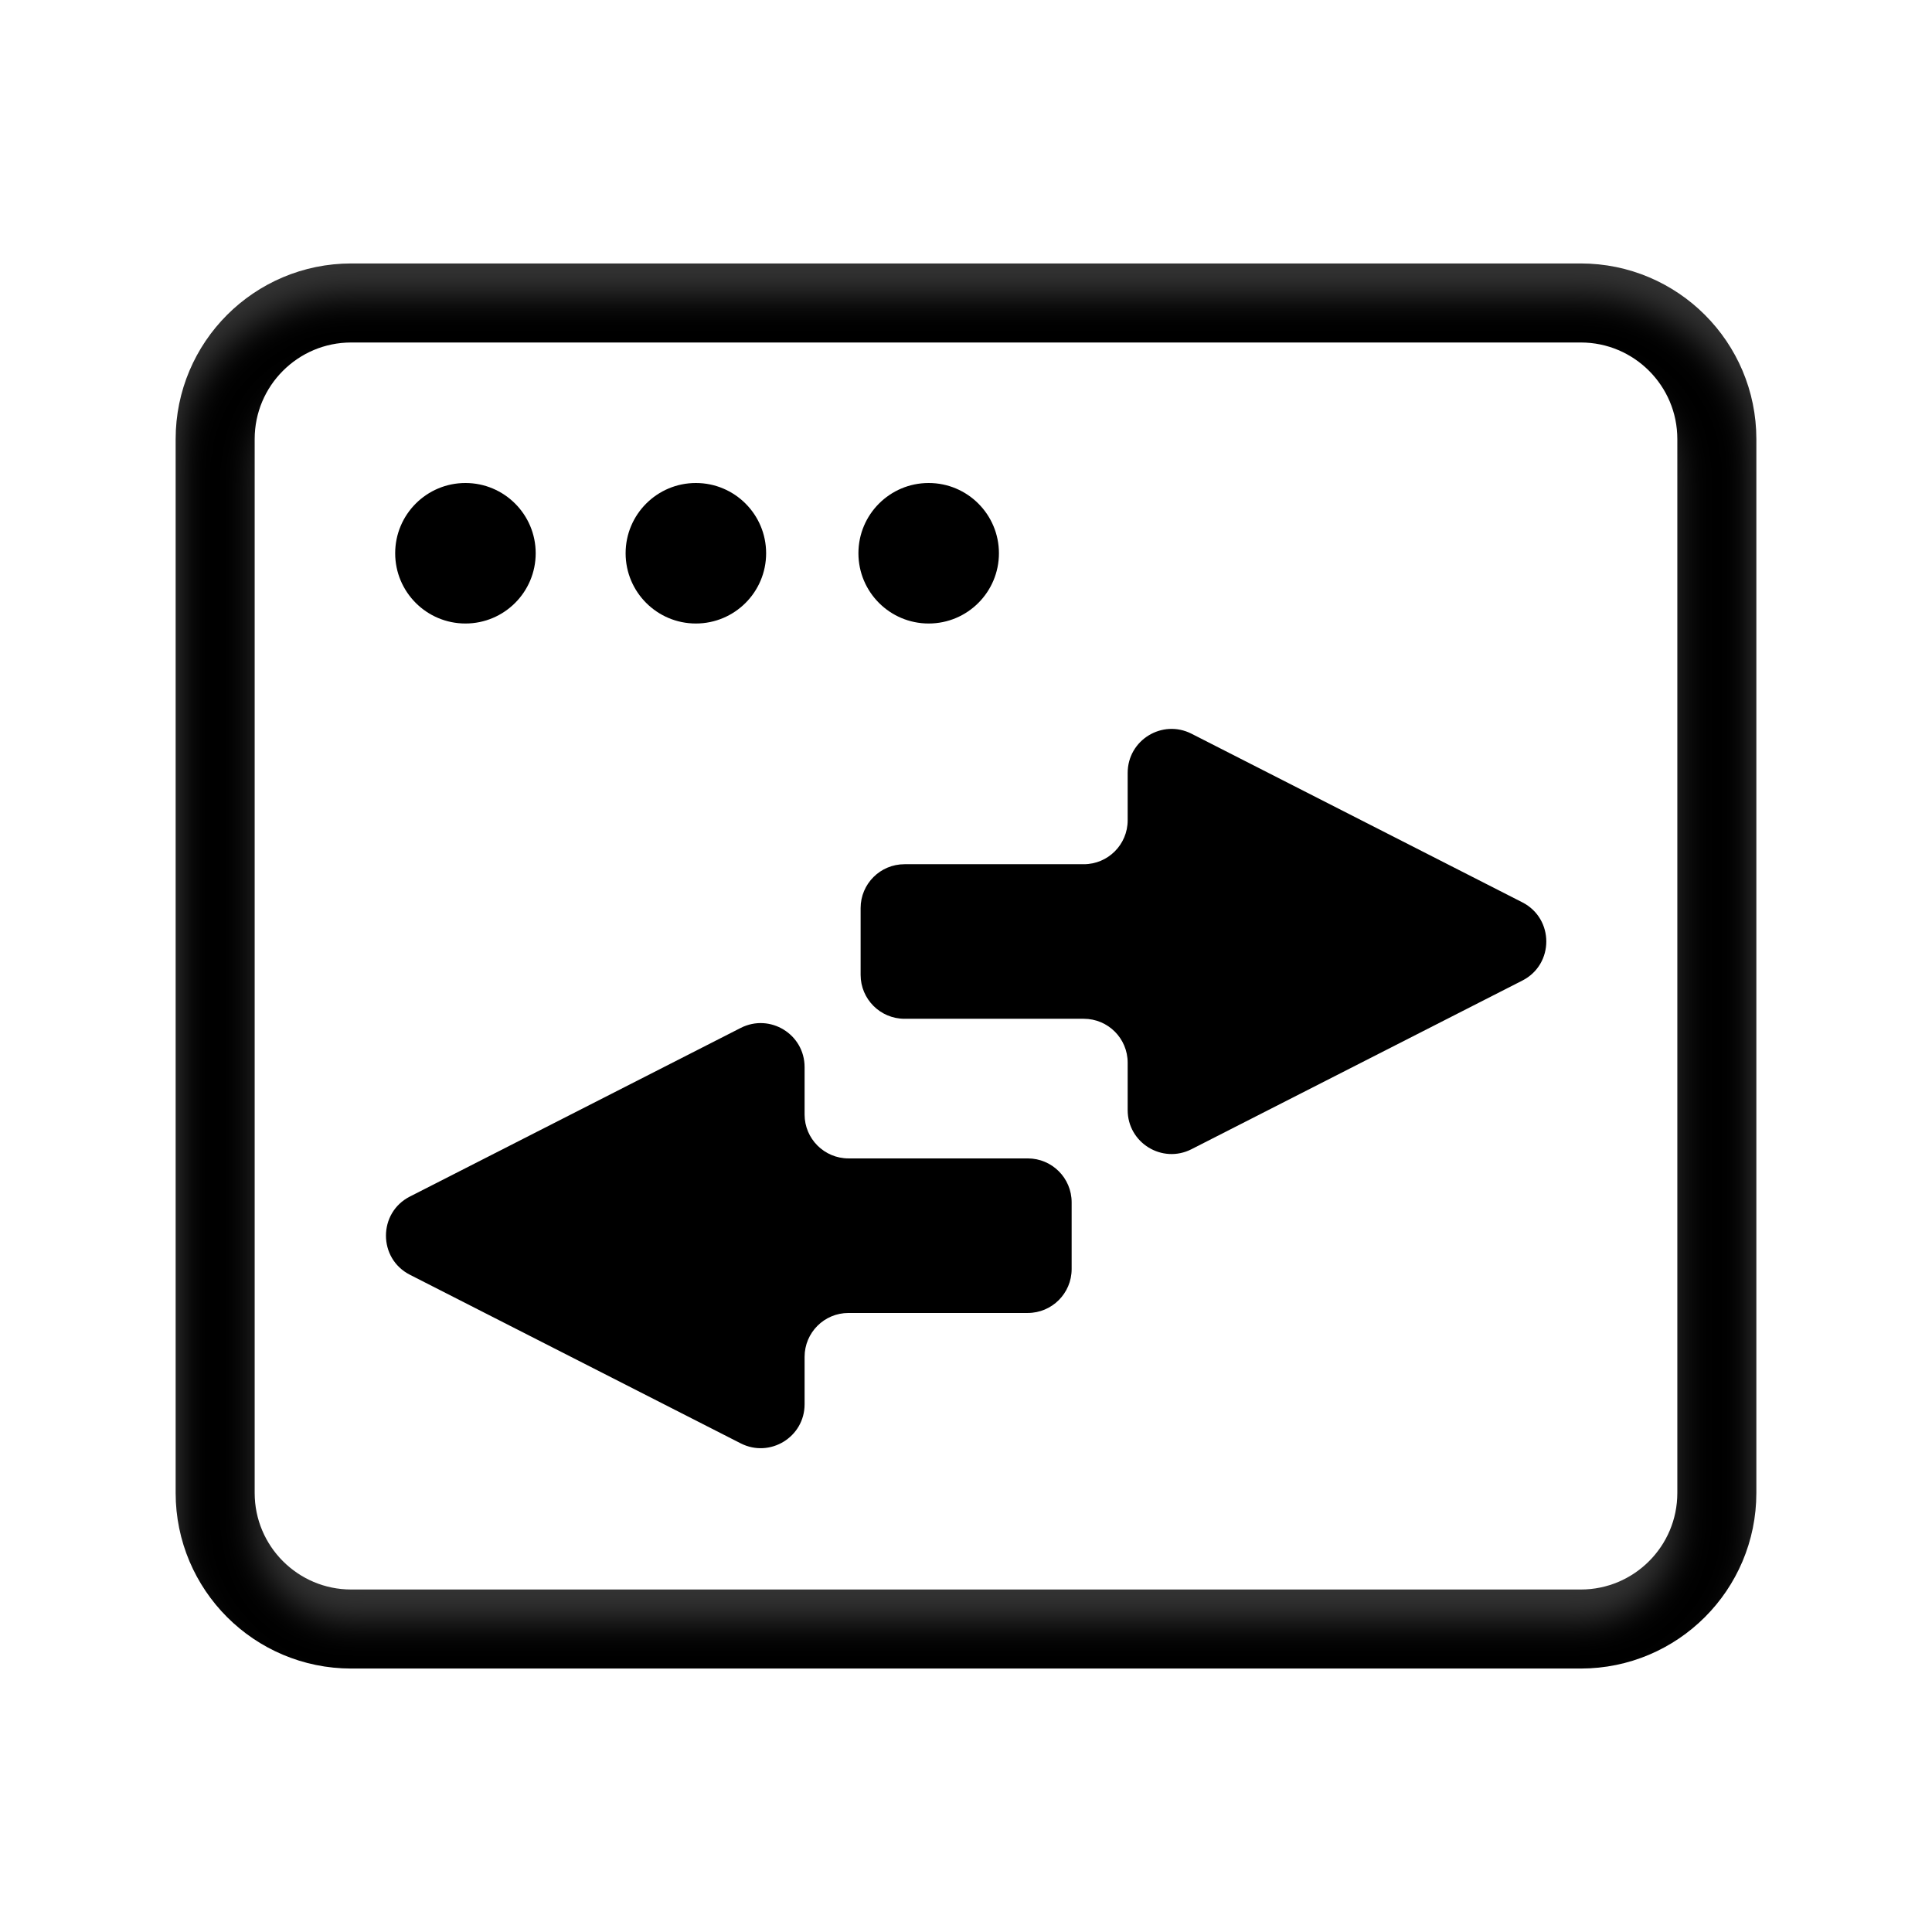
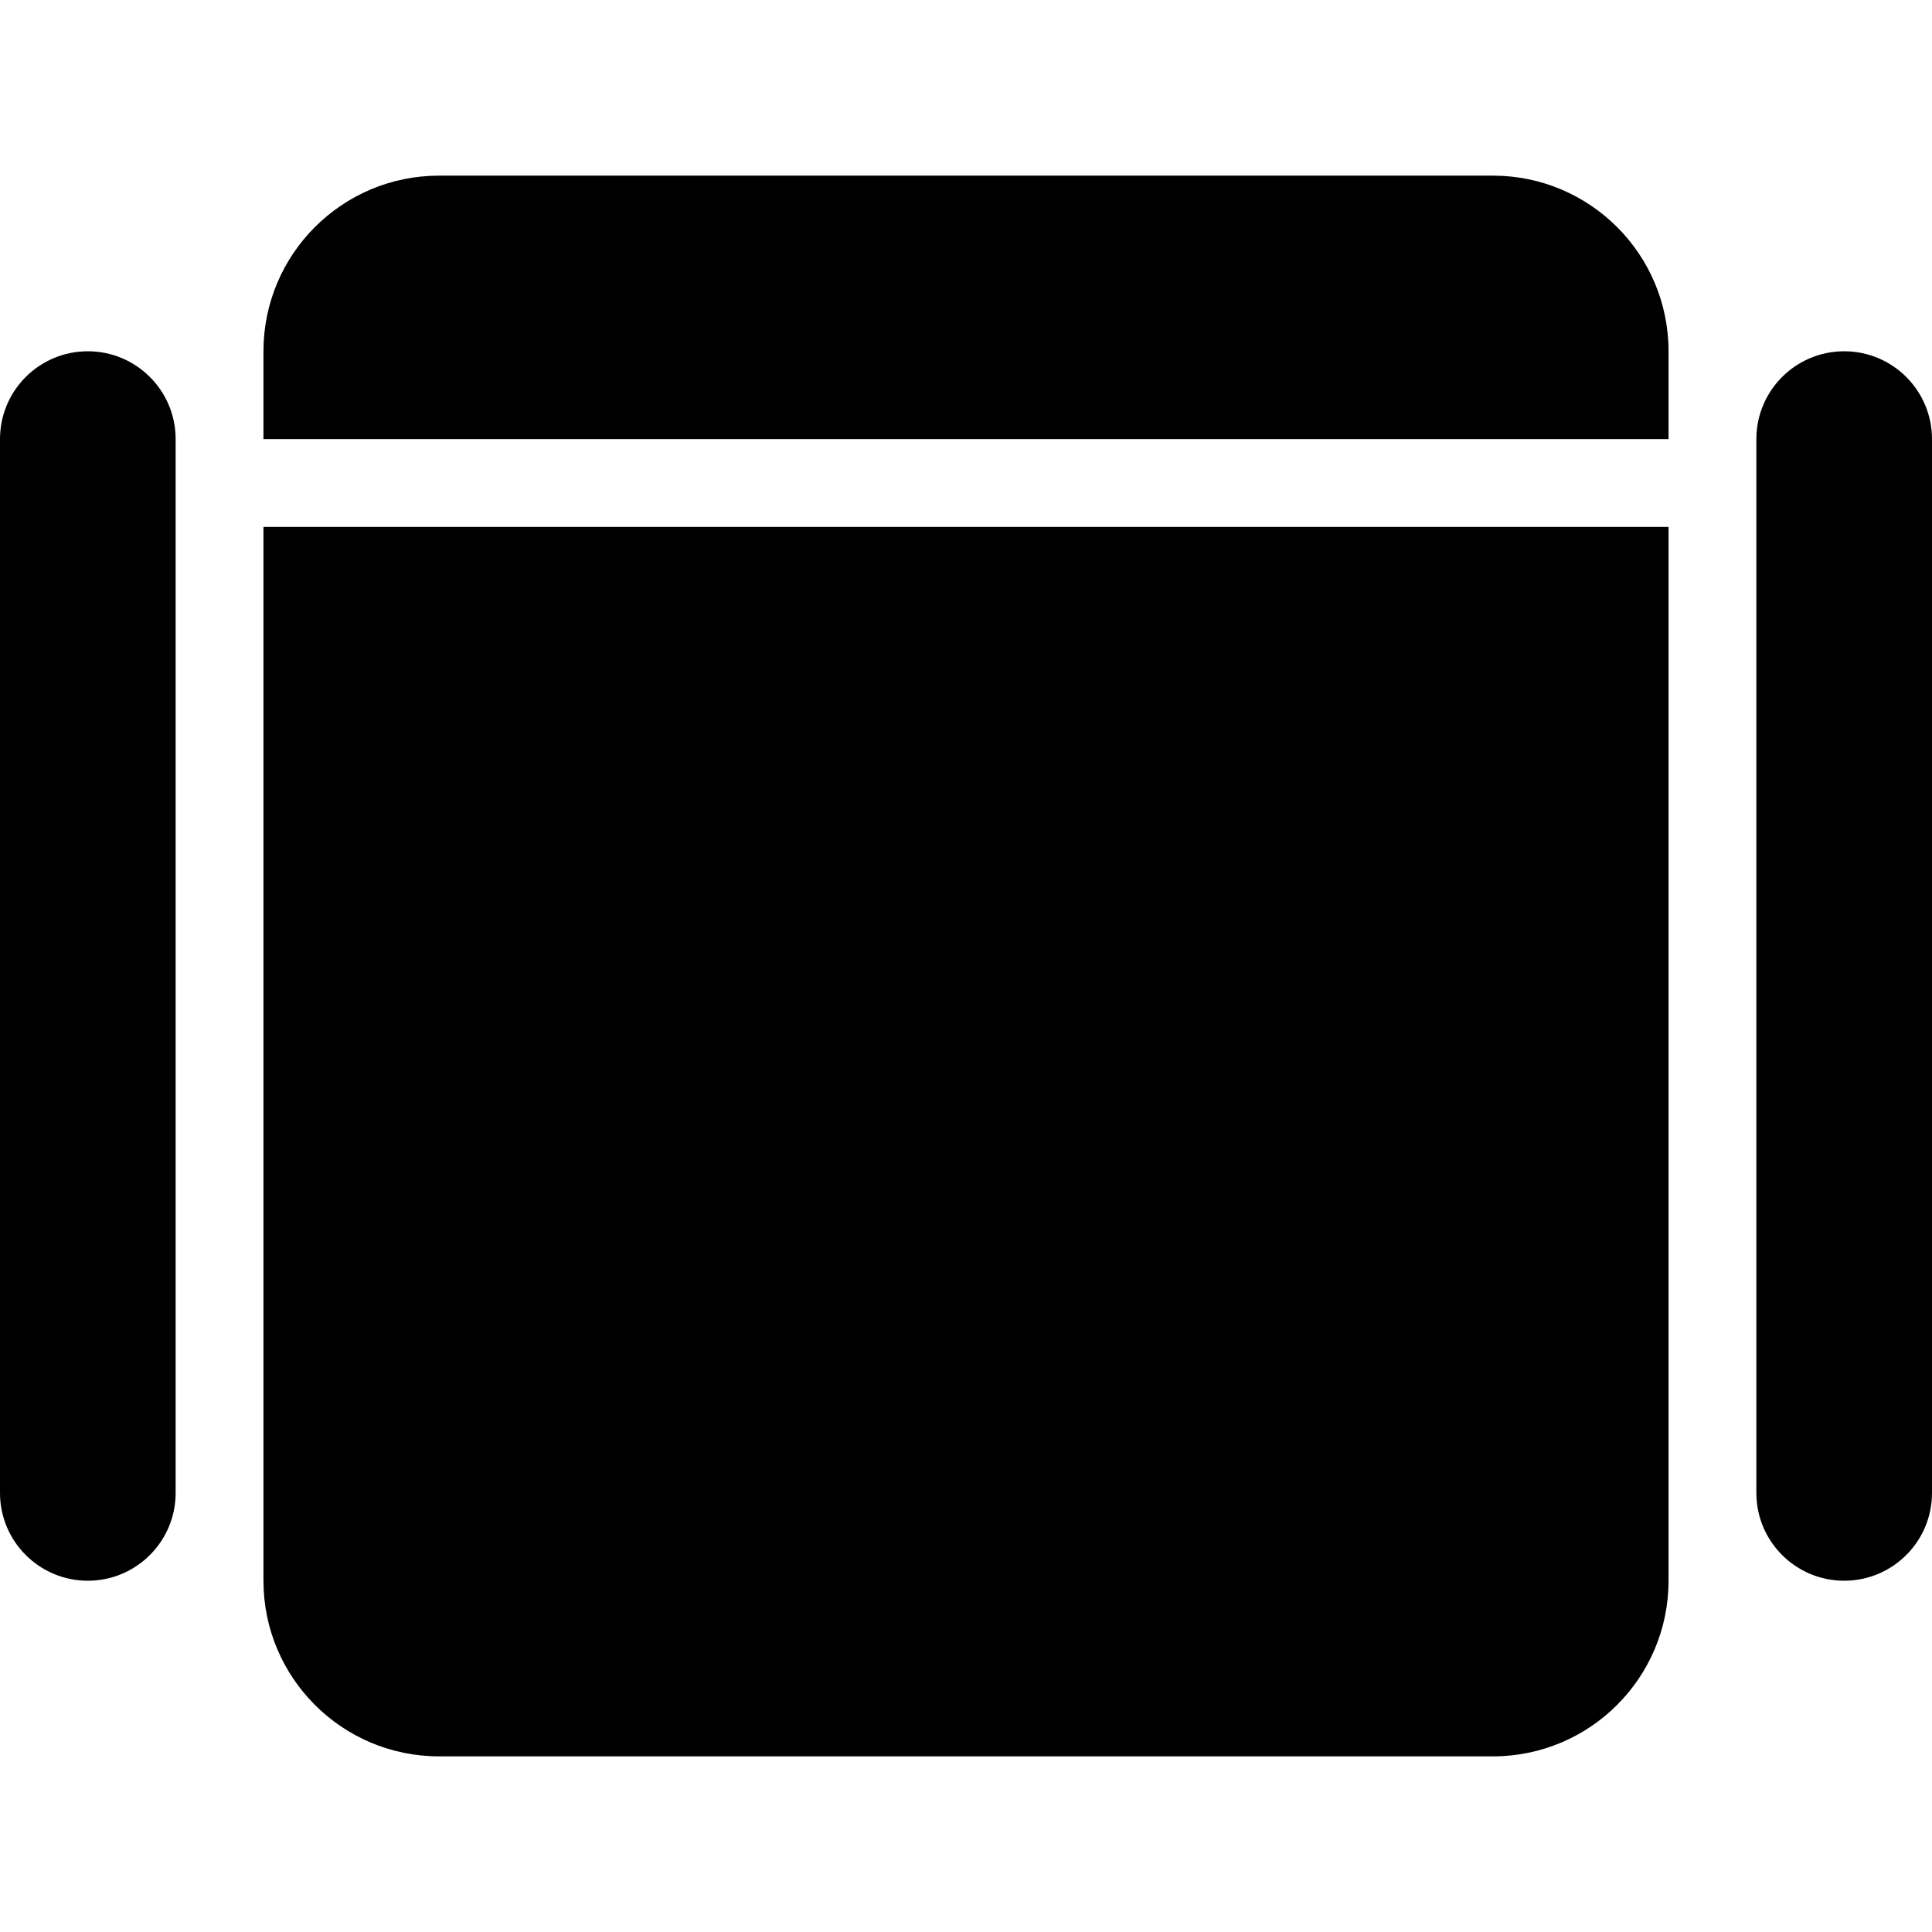
- <svg xmlns="http://www.w3.org/2000/svg" width="22" height="22" viewBox="0 0 22 22" fill="none">
-   <g filter="url(#filter0_i)">
-     <path d="M4 3.45H18C18.856 3.45 19.55 4.144 19.55 5V17C19.55 17.856 18.856 18.55 18 18.55H4C3.144 18.55 2.45 17.856 2.45 17V5C2.45 4.144 3.144 3.45 4 3.45Z" stroke="black" stroke-width="0.9" />
+ <svg xmlns="http://www.w3.org/2000/svg" width="22" height="22" viewBox="0 0 22 22">
+   <g fill="#000">
+     <rect x="0" y="4" width="2" height="14" rx="1" />
+     <rect x="20" y="4" width="2" height="14" rx="1" />
+     <path d="M3 4a2 2 0 0 1 2-2h12a2 2 0 0 1 2 2v1H3z" />
+     <path d="M3 6h16v12a2 2 0 0 1-2 2H5a2 2 0 0 1-2-2z" />
  </g>
-   <path fill-rule="evenodd" clip-rule="evenodd" d="M9.162 12.151C9.162 11.777 8.768 11.536 8.435 11.705L4.668 13.625C4.304 13.81 4.304 14.331 4.668 14.516L8.435 16.436C8.768 16.605 9.162 16.364 9.162 15.991L9.162 15.451C9.162 15.174 9.386 14.951 9.662 14.951H11.703C11.979 14.951 12.203 14.727 12.203 14.451V13.691C12.203 13.414 11.979 13.191 11.703 13.191H9.662C9.386 13.191 9.162 12.967 9.162 12.691L9.162 12.151Z" fill="black" />
-   <path fill-rule="evenodd" clip-rule="evenodd" d="M12.841 12.641C12.841 13.014 13.235 13.256 13.568 13.086L17.335 11.166C17.699 10.981 17.699 10.461 17.335 10.275L13.568 8.355C13.235 8.186 12.841 8.427 12.841 8.801L12.841 9.341C12.841 9.617 12.617 9.841 12.341 9.841H10.3C10.024 9.841 9.8 10.064 9.8 10.341V11.101C9.8 11.377 10.024 11.601 10.3 11.601H12.341C12.617 11.601 12.841 11.824 12.841 12.101L12.841 12.641Z" fill="black" />
-   <circle cx="5.3" cy="6.3" r="0.8" fill="black" />
-   <circle cx="7.924" cy="6.3" r="0.8" fill="black" />
-   <circle cx="10.575" cy="6.3" r="0.8" fill="black" />
-   <defs>
-     <filter id="filter0_i" x="2" y="3" width="18" height="16.372" filterUnits="userSpaceOnUse" color-interpolation-filters="sRGB">
-       <feFlood flood-opacity="0" result="BackgroundImageFix" />
-       <feBlend mode="normal" in="SourceGraphic" in2="BackgroundImageFix" result="shape" />
-       <feColorMatrix in="SourceAlpha" type="matrix" values="0 0 0 0 0 0 0 0 0 0 0 0 0 0 0 0 0 0 127 0" result="hardAlpha" />
-       <feOffset dy="0.372" />
-       <feGaussianBlur stdDeviation="0.186" />
-       <feComposite in2="hardAlpha" operator="arithmetic" k2="-1" k3="1" />
-       <feColorMatrix type="matrix" values="0 0 0 0 1 0 0 0 0 1 0 0 0 0 1 0 0 0 0.2 0" />
-       <feBlend mode="normal" in2="shape" result="effect1_innerShadow" />
-     </filter>
-   </defs>
</svg>
